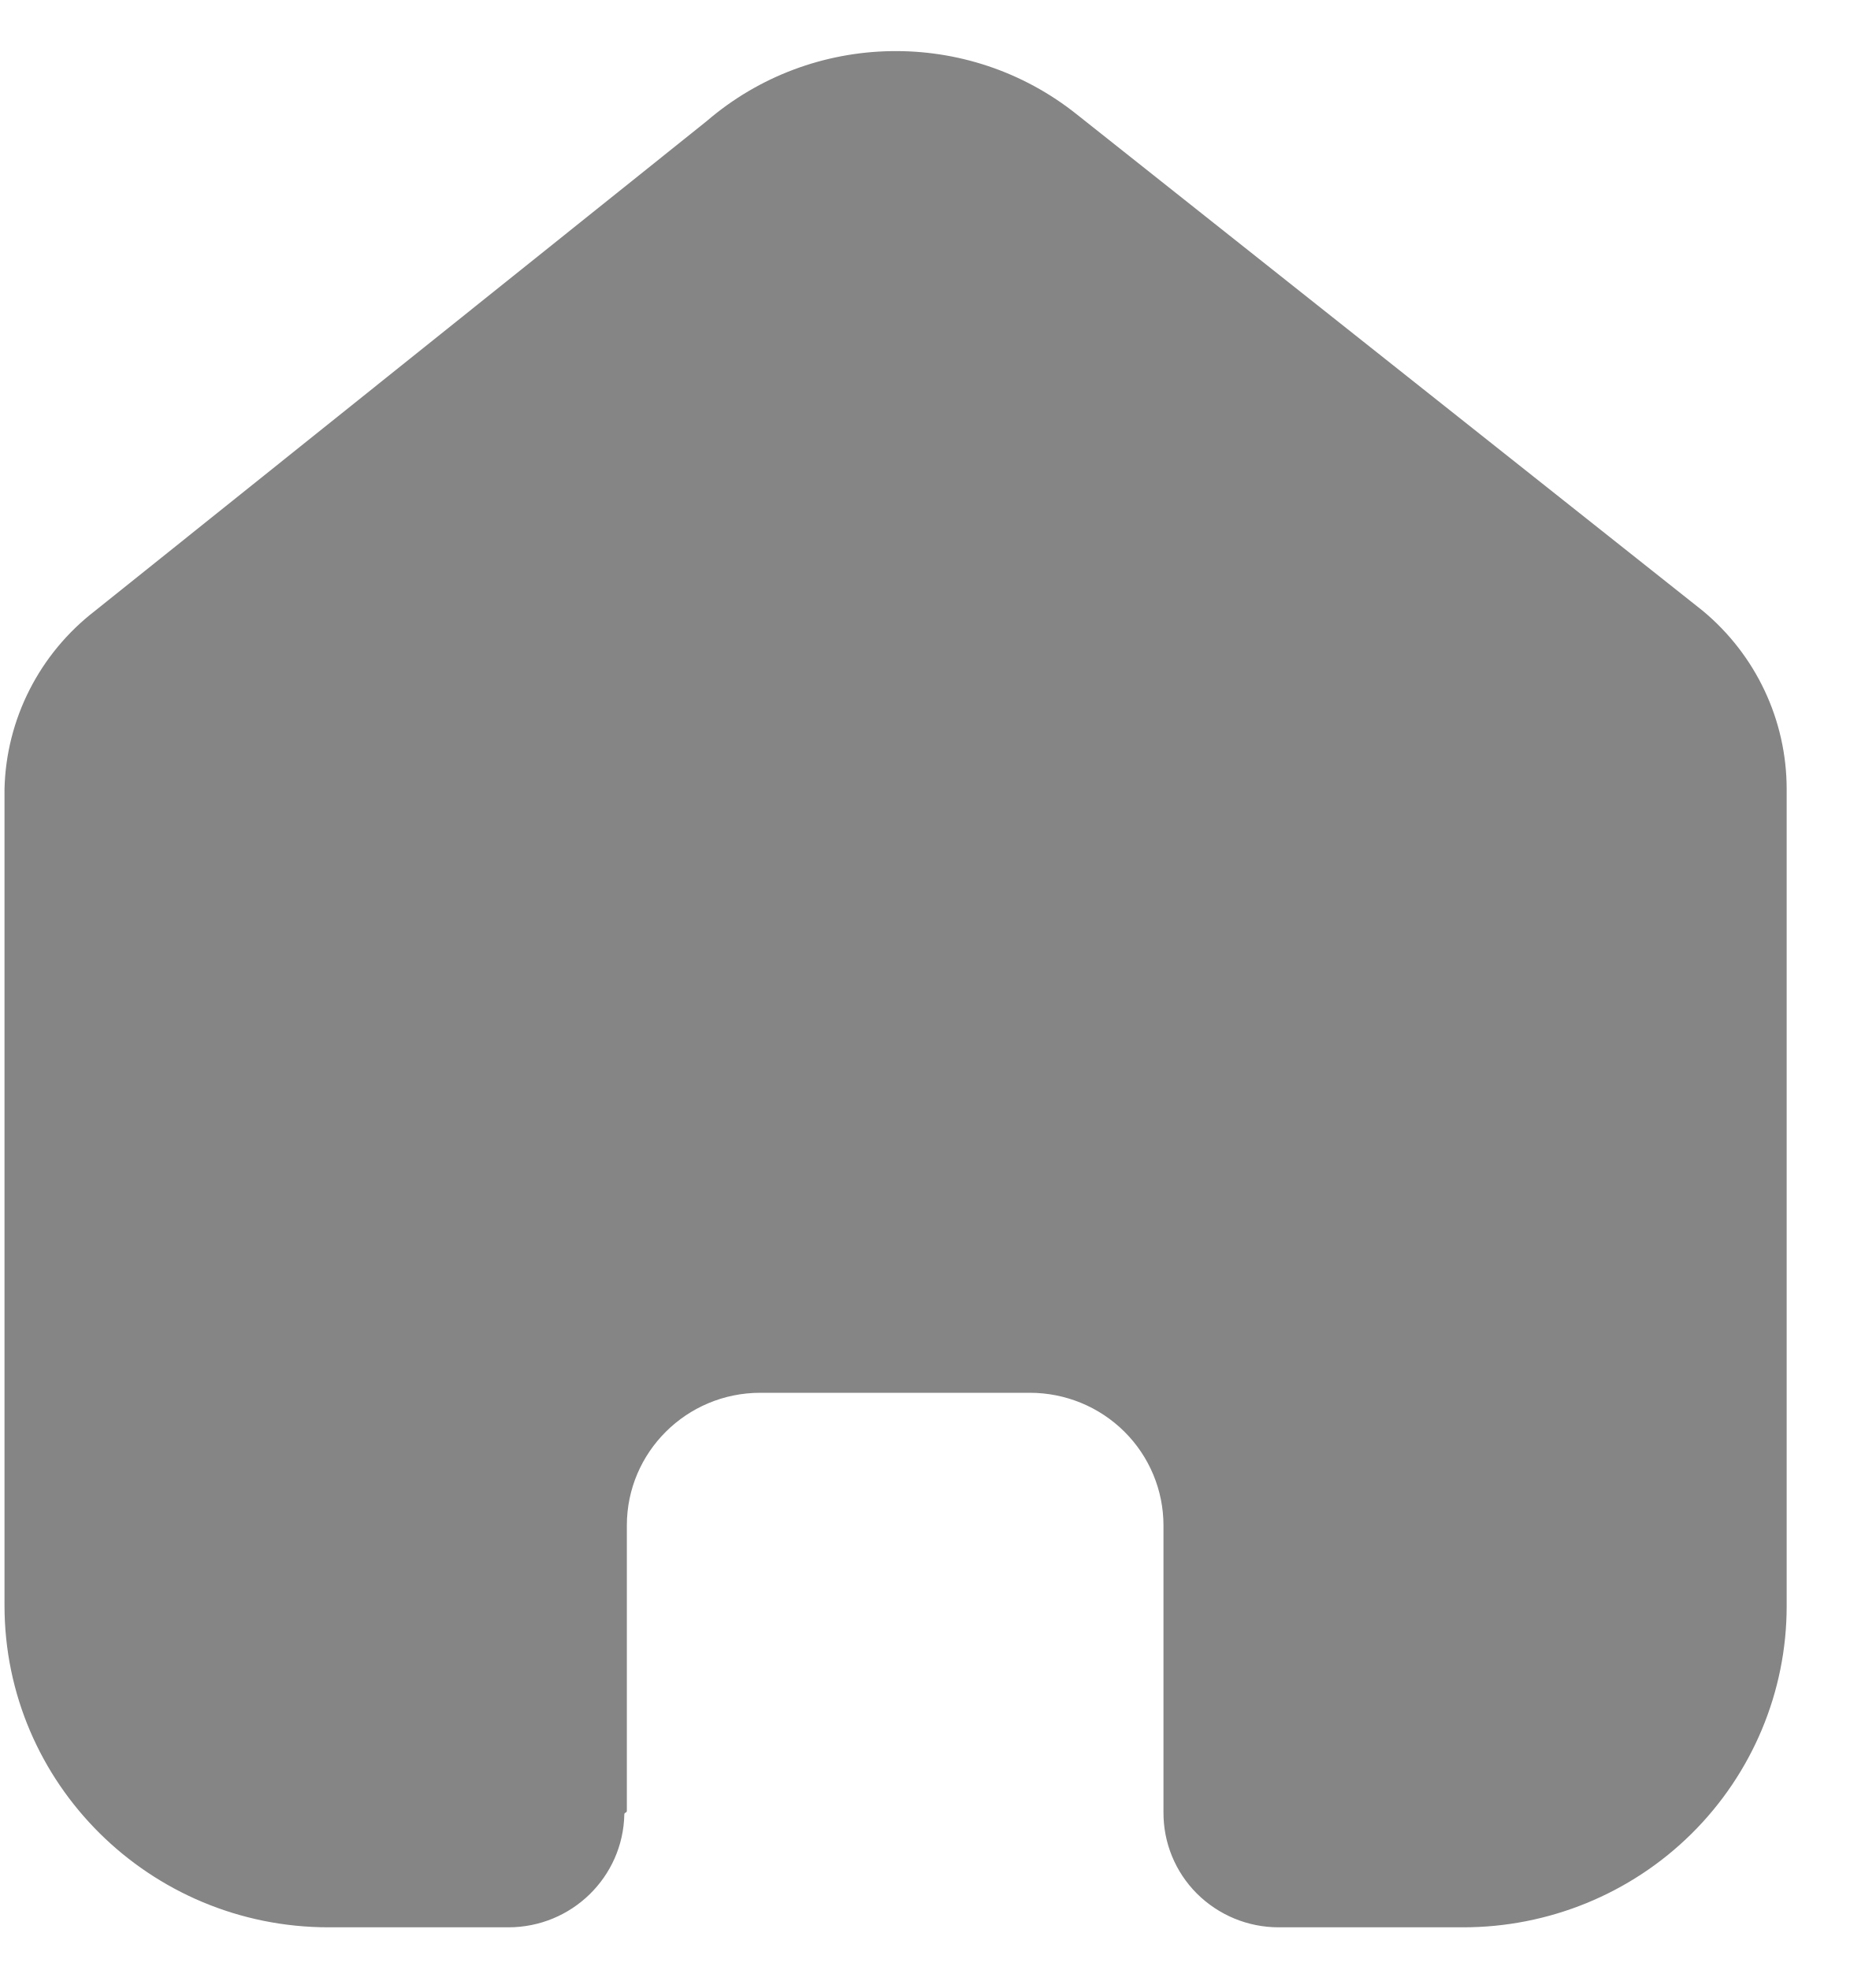
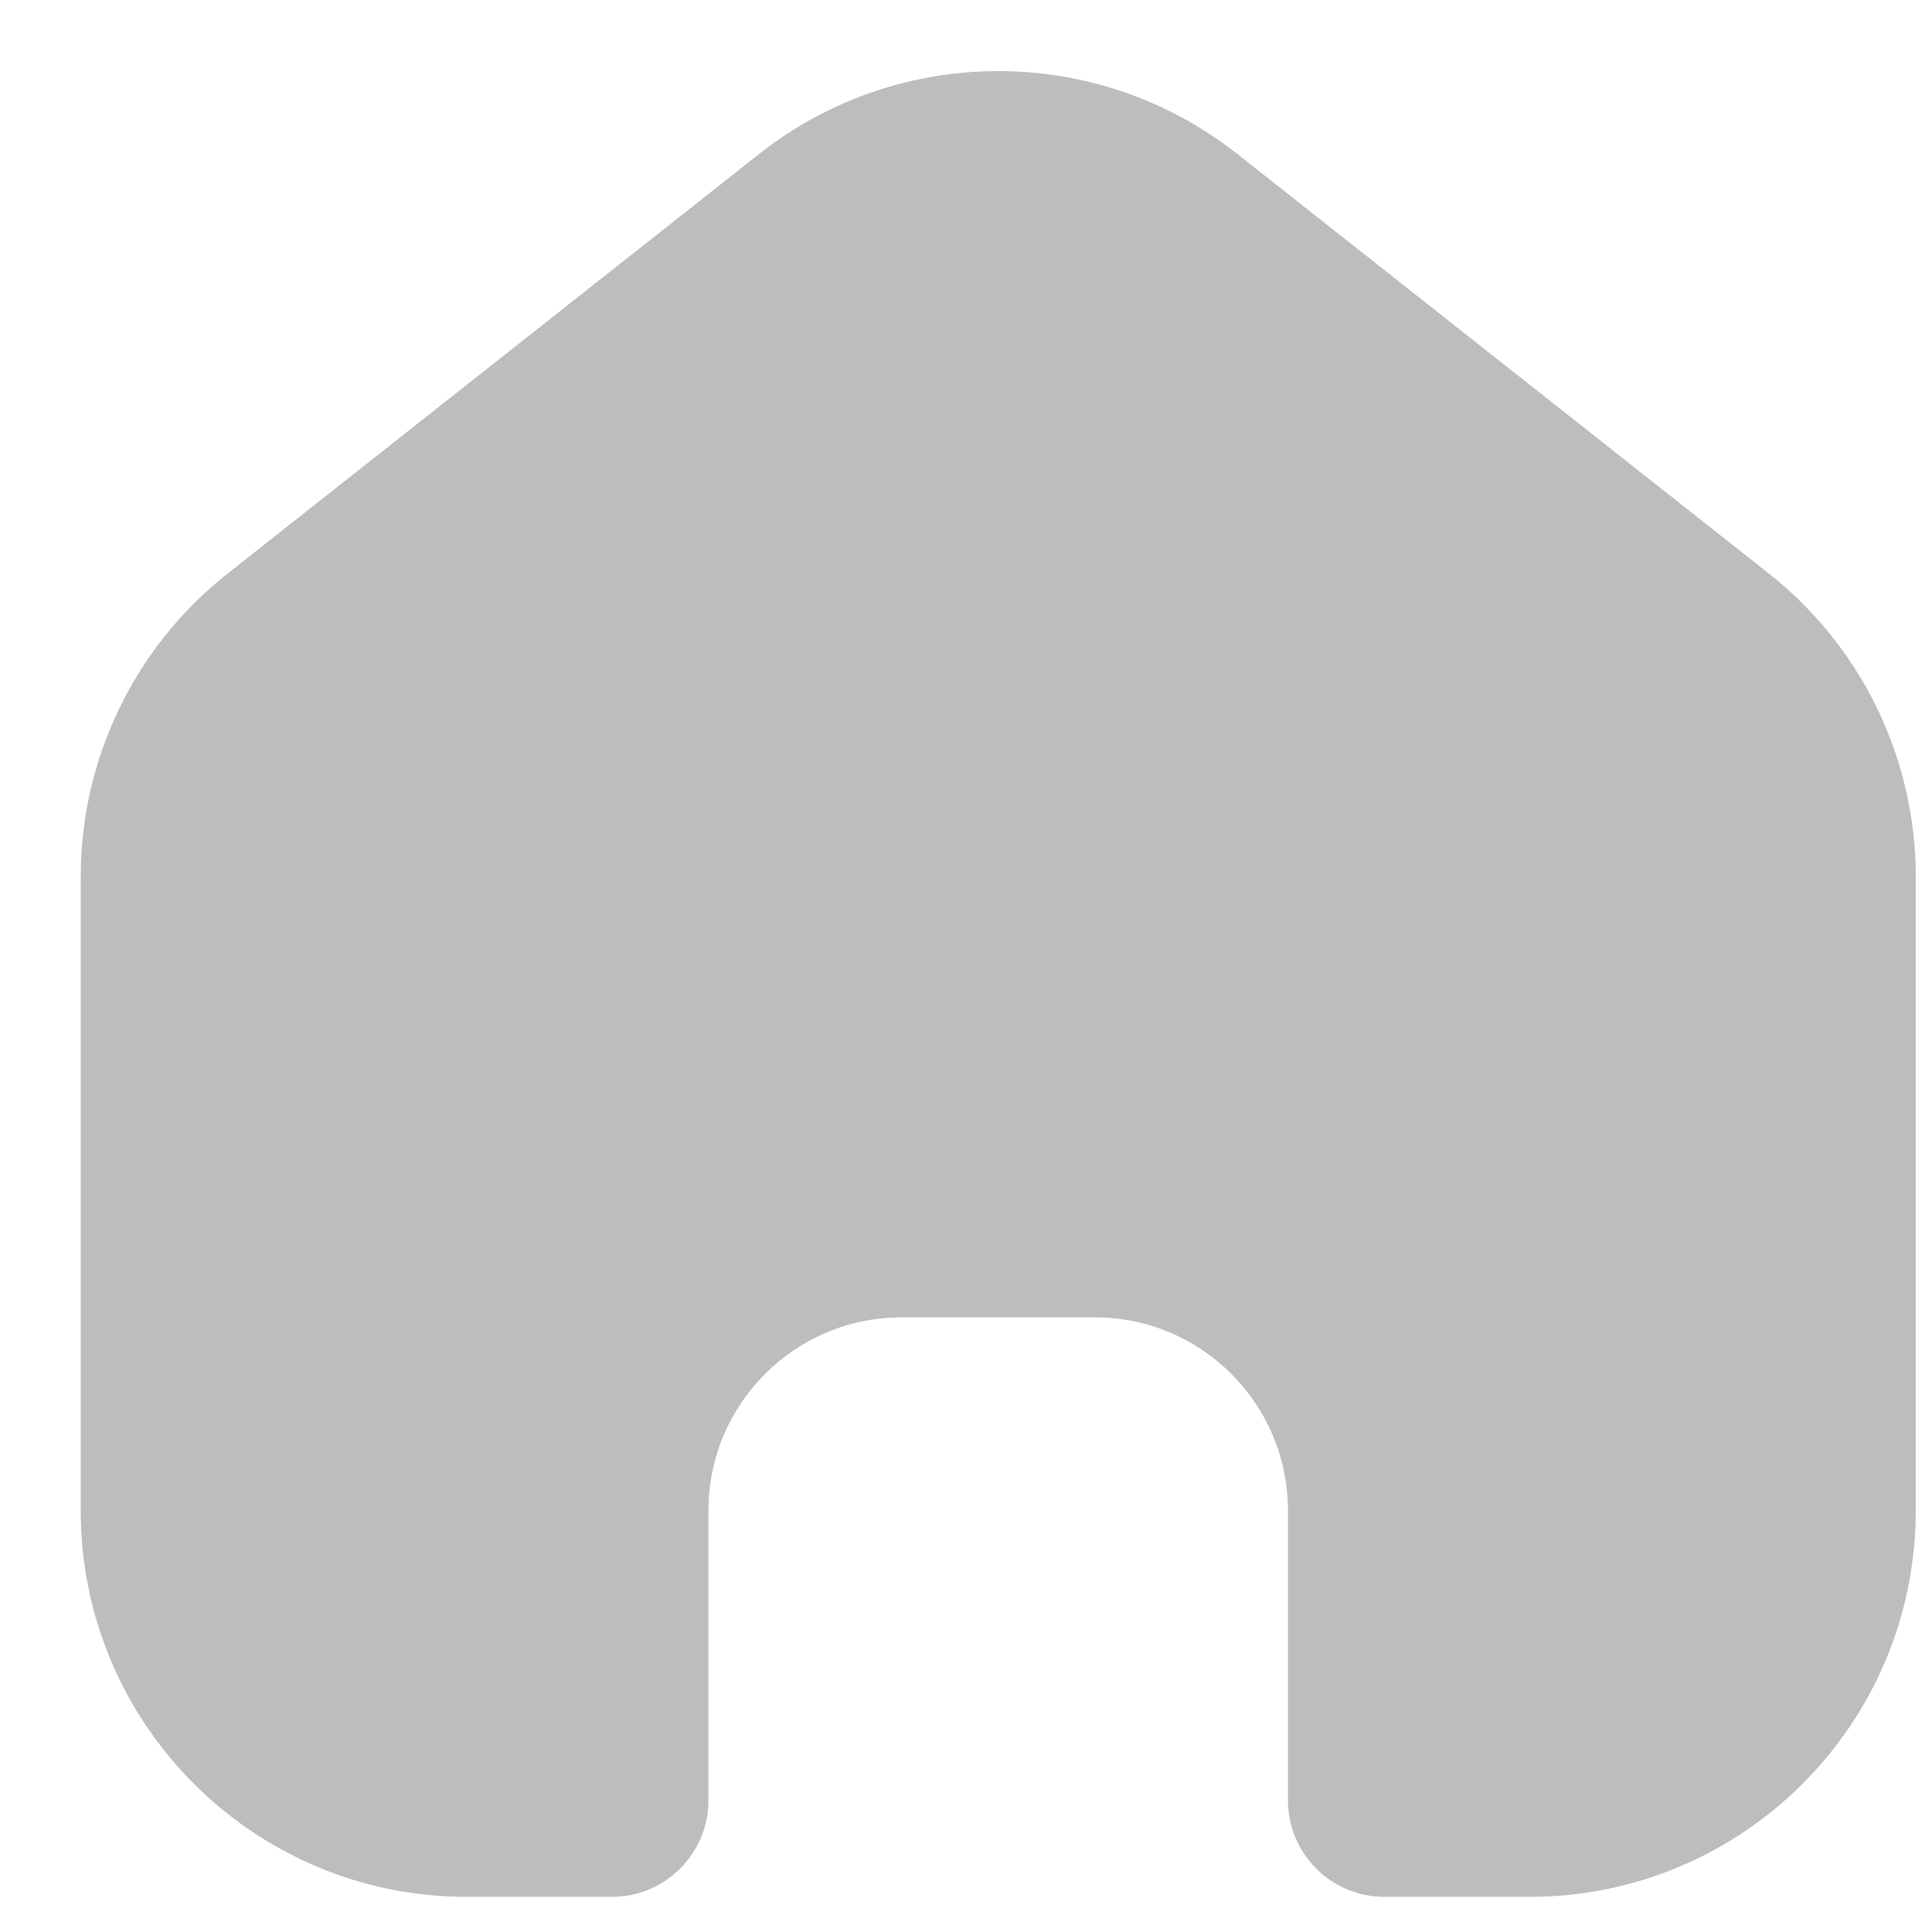
- <svg xmlns="http://www.w3.org/2000/svg" width="20" height="21" viewBox="0 0 20 21" fill="none">
-   <path d="M6.669 19.323C6.677 19.32 6.683 19.312 6.683 19.304V16.261C6.683 15.48 7.32 14.847 8.106 14.847H10.98C11.358 14.847 11.72 14.996 11.987 15.261C12.254 15.526 12.404 15.886 12.404 16.261V19.318C12.402 19.643 12.53 19.955 12.76 20.185C12.991 20.415 13.304 20.545 13.631 20.545H15.592C16.508 20.547 17.387 20.188 18.035 19.546C18.683 18.904 19.048 18.032 19.048 17.123V8.412C19.048 7.677 18.72 6.981 18.152 6.51L11.482 1.221C10.322 0.293 8.659 0.323 7.533 1.292L1.015 6.51C0.421 6.967 0.065 7.666 0.048 8.412V17.114C0.048 19.009 1.595 20.545 3.504 20.545H5.42C6.094 20.545 6.643 20.009 6.656 19.341C6.656 19.333 6.661 19.325 6.669 19.323Z" fill="#858585" />
+ <svg xmlns="http://www.w3.org/2000/svg" id="Layer_1" data-name="Layer 1" viewBox="0 0 22 22">
+   <defs>
+     <style>.cls-1{fill:#bdbdbd;}</style>
+   </defs>
+   <path class="cls-1" d="M.919,9.984a4.399,4.399,0,0,1,1.673-3.453L8.641,1.756a4.399,4.399,0,0,1,5.452,0l6.049,4.775a4.399,4.399,0,0,1,1.673,3.453V17.201a4.399,4.399,0,0,1-4.399,4.399H15.766a1.1,1.1,0,0,1-1.1-1.1V17.201a2.199,2.199,0,0,0-2.2-2.2H10.267a2.2,2.2,0,0,0-2.2,2.2v3.299a1.1,1.1,0,0,1-1.1,1.1H5.318A4.399,4.399,0,0,1,.919,17.201Z" />
</svg>
